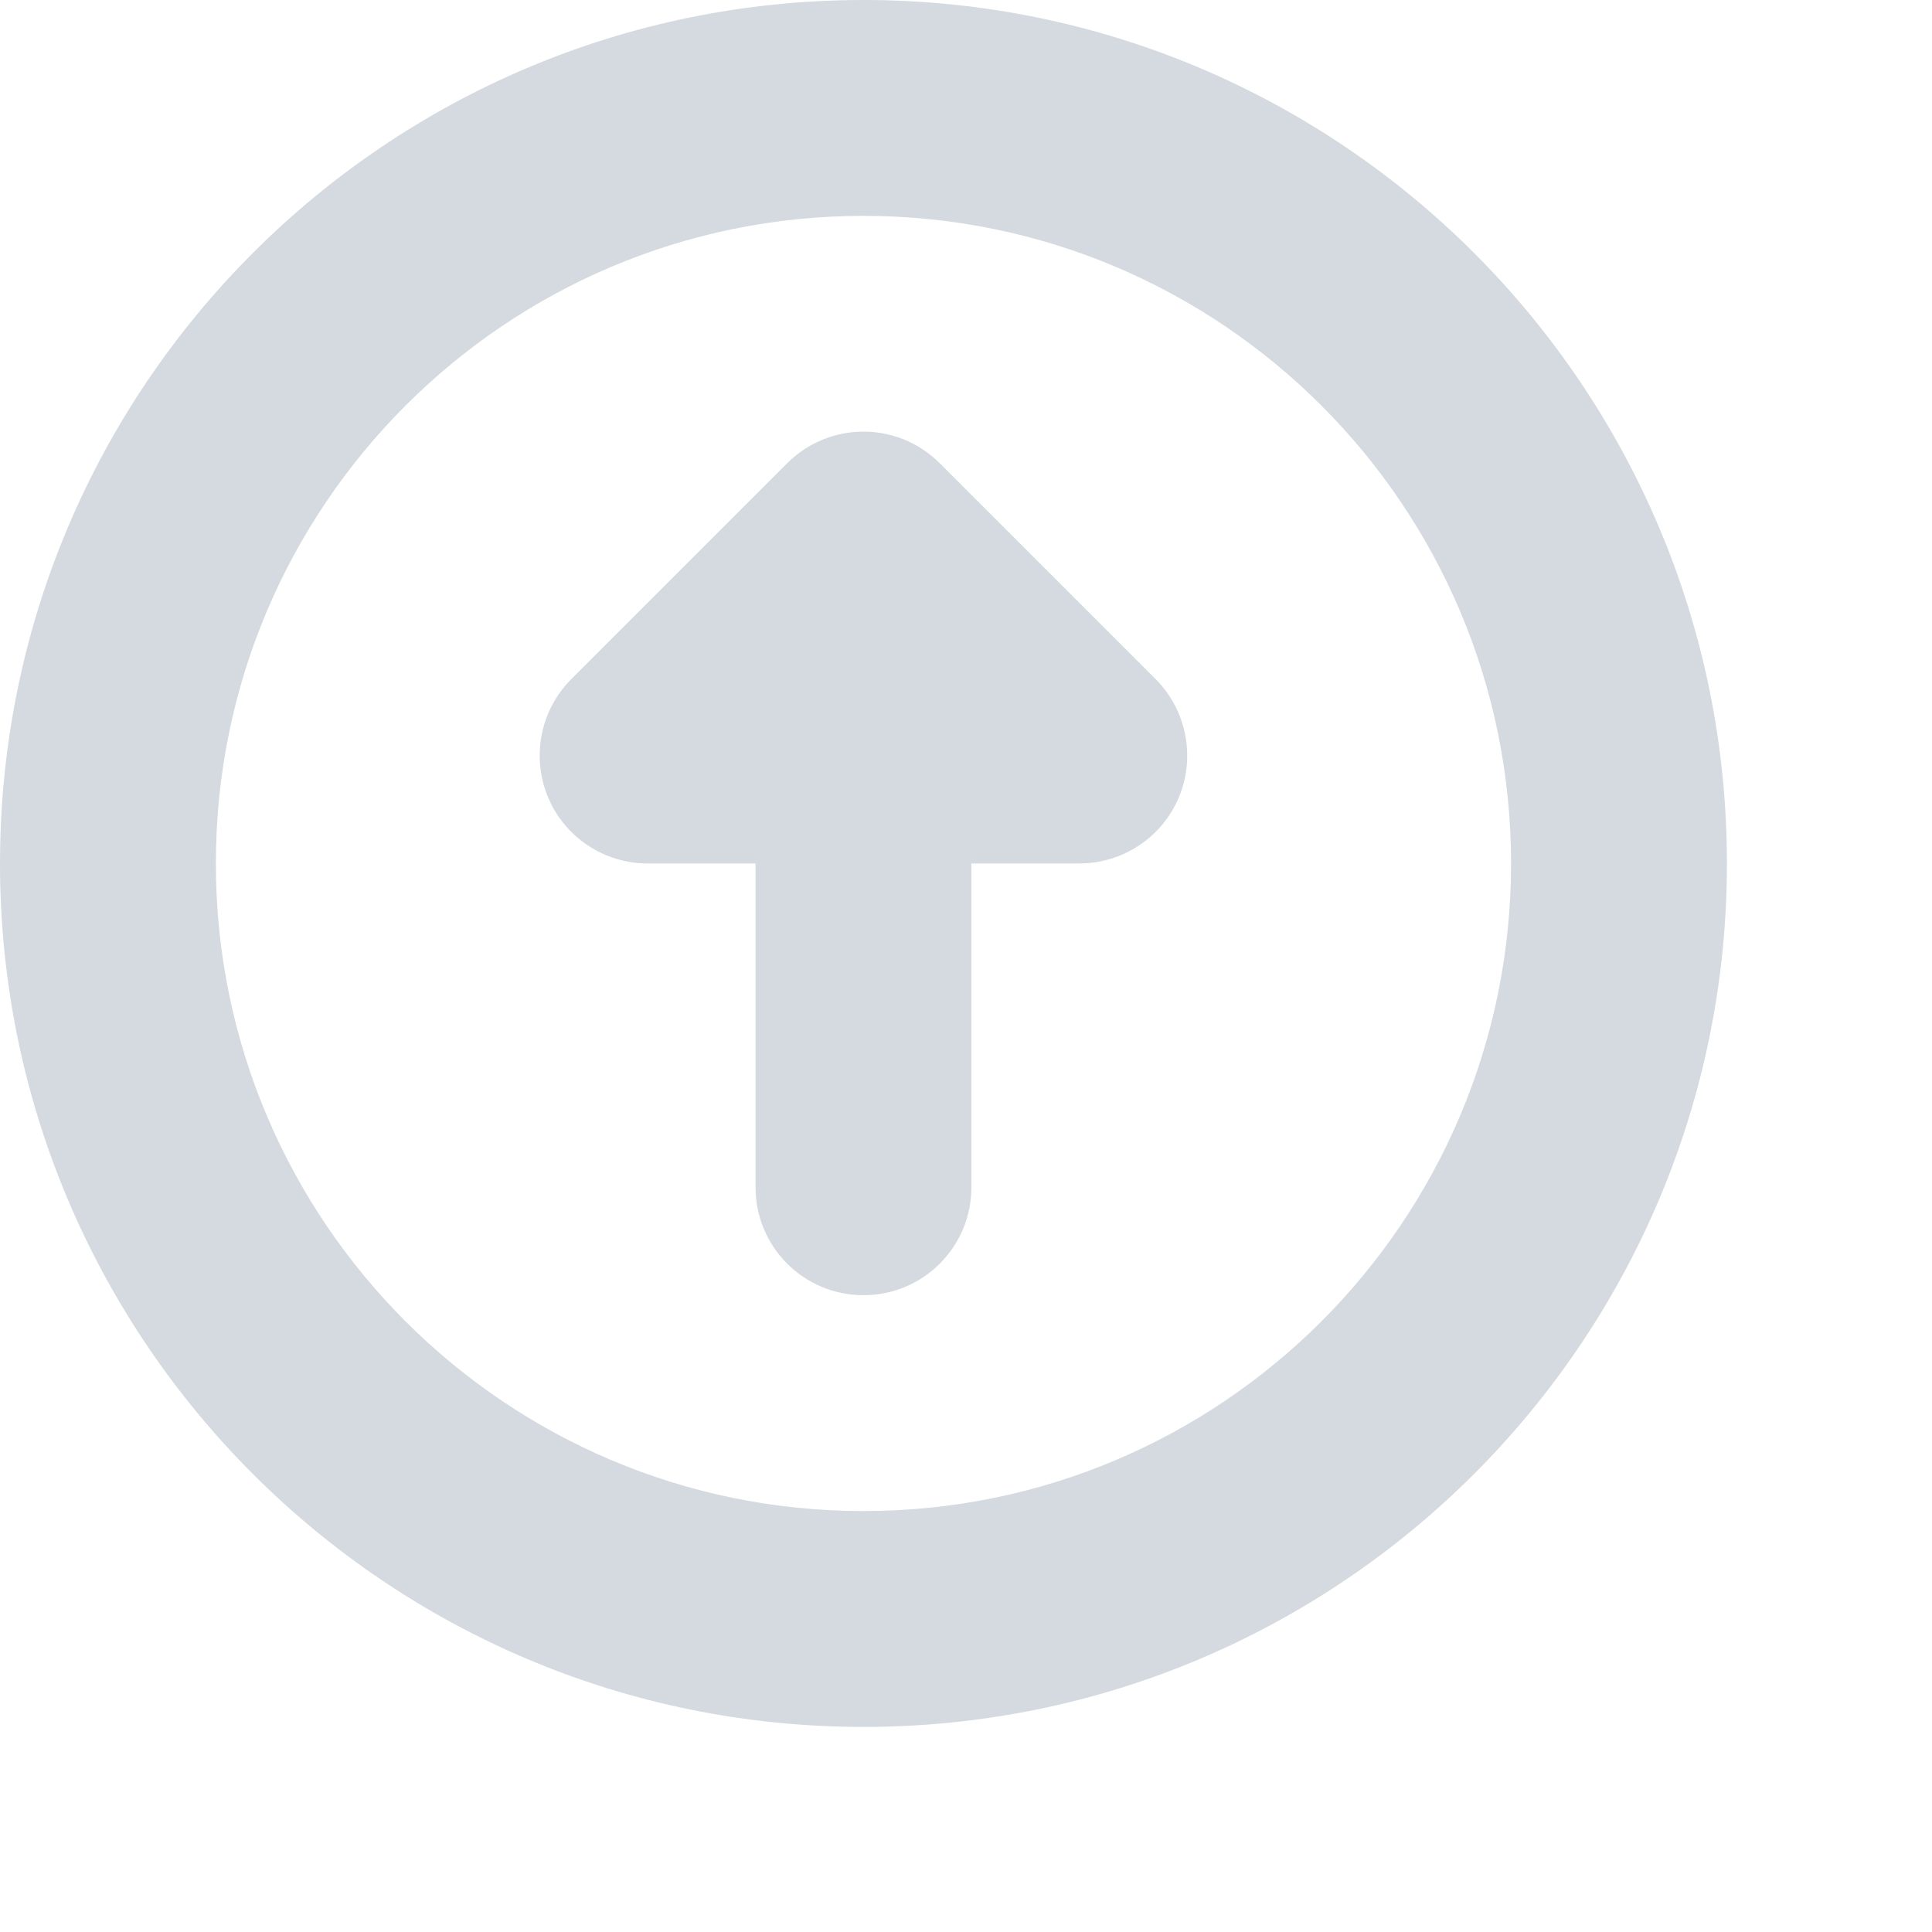
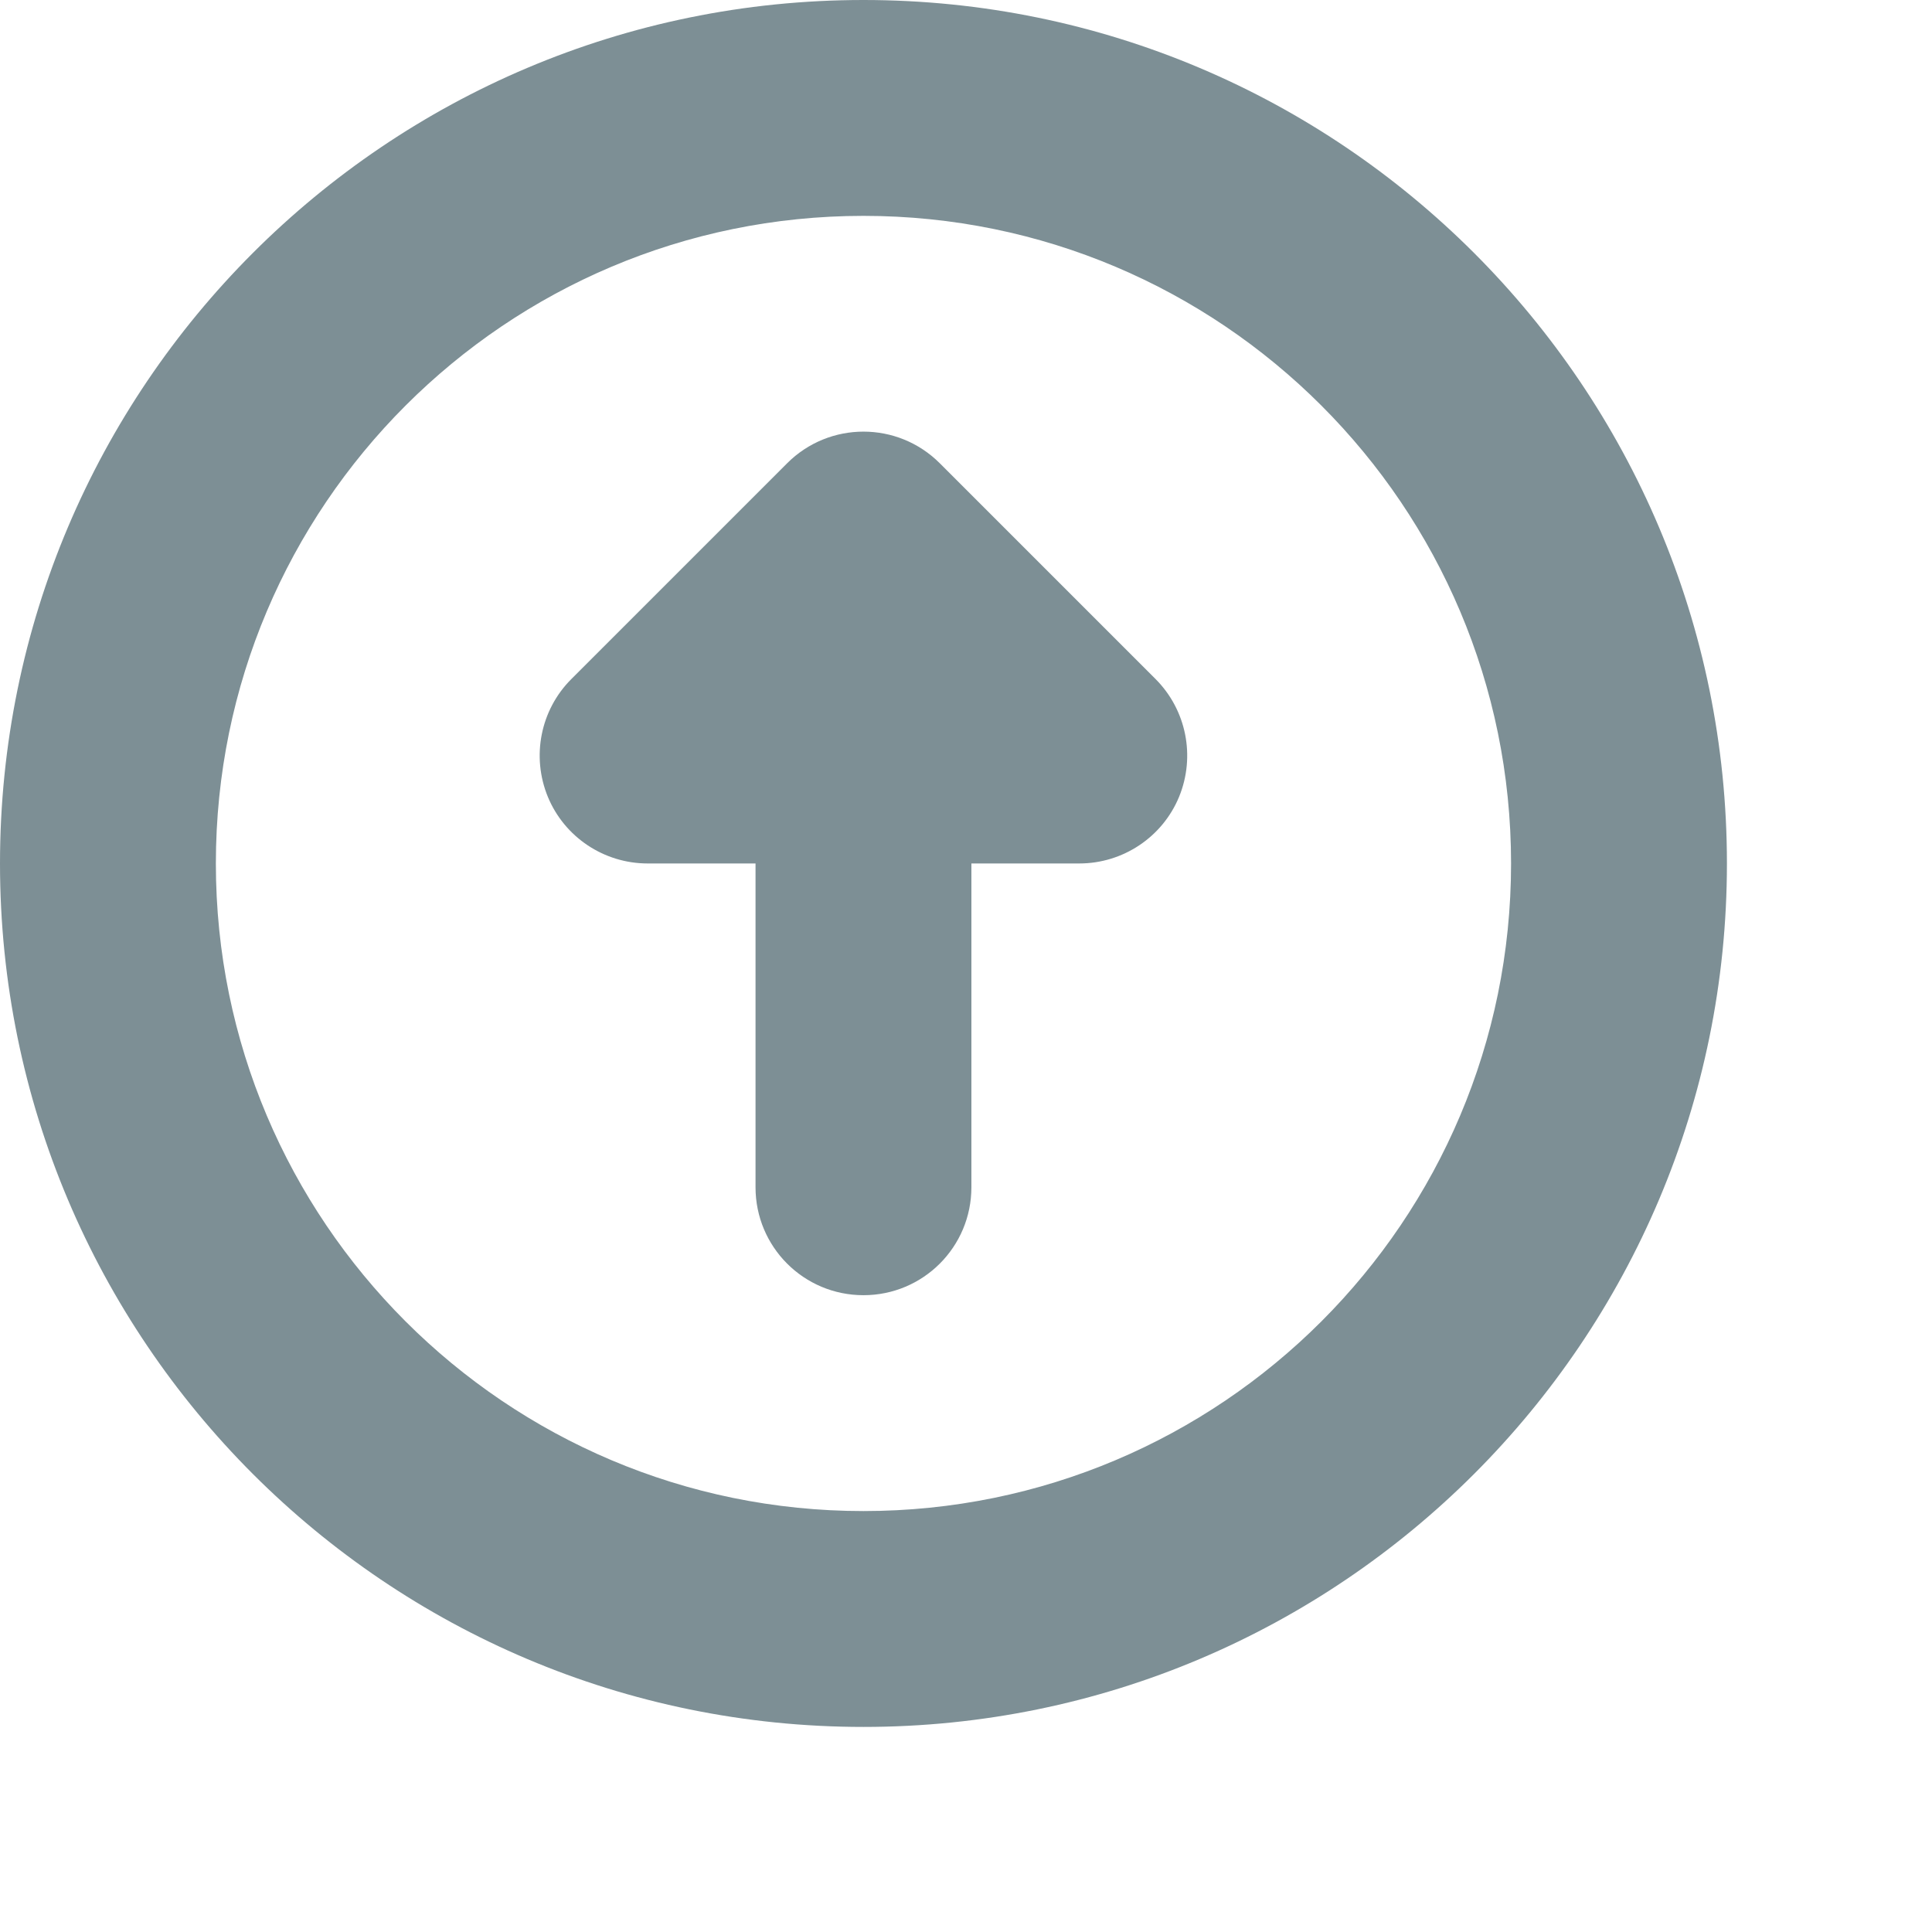
<svg xmlns="http://www.w3.org/2000/svg" version="1.1" baseProfile="full" height="17.9px" width="17.9px">
-   <path fill="rgb( 212, 218, 224 )" d="M8,16 C3.582,16 0,12.418 0,8 C0,3.582 3.582,0 8,0 C12.418,0 16,3.582 16,8 C16,12.418 12.418,16 8,16 ZM8,2 C4.687,2 2,4.687 2,8 C2,11.314 4.687,14 8,14 C11.314,14 14,11.314 14,8 C14,4.687 11.314,2 8,2 ZM10,8 C10,8 9,8 9,8 C9,8 9,11 9,11 C9,11.553 8.553,12 8,12 C7.447,12 7,11.553 7,11 C7,11 7,8 7,8 C7,8 6,8 6,8 C5.596,8 5.23,7.756 5.076,7.383 C4.922,7.009 5.007,6.578 5.293,6.292 C5.293,6.292 7.293,4.292 7.293,4.292 C7.488,4.097 7.744,3.999 8,3.999 C8.256,3.999 8.512,4.097 8.707,4.292 C8.707,4.292 10.707,6.292 10.707,6.292 C10.992,6.578 11.078,7.008 10.924,7.383 C10.77,7.756 10.404,8 10,8 Z " />
+   <path fill="rgb( 125, 143, 149 )" d="M8,16 C3.582,16 0,12.418 0,8 C0,3.582 3.582,0 8,0 C12.418,0 16,3.582 16,8 C16,12.418 12.418,16 8,16 ZM8,2 C4.687,2 2,4.687 2,8 C2,11.314 4.687,14 8,14 C11.314,14 14,11.314 14,8 C14,4.687 11.314,2 8,2 ZM10,8 C10,8 9,8 9,8 C9,8 9,11 9,11 C9,11.553 8.553,12 8,12 C7.447,12 7,11.553 7,11 C7,11 7,8 7,8 C7,8 6,8 6,8 C5.596,8 5.23,7.756 5.076,7.383 C4.922,7.009 5.007,6.578 5.293,6.292 C5.293,6.292 7.293,4.292 7.293,4.292 C7.488,4.097 7.744,3.999 8,3.999 C8.256,3.999 8.512,4.097 8.707,4.292 C8.707,4.292 10.707,6.292 10.707,6.292 C10.992,6.578 11.078,7.008 10.924,7.383 C10.77,7.756 10.404,8 10,8 Z " />
</svg>
